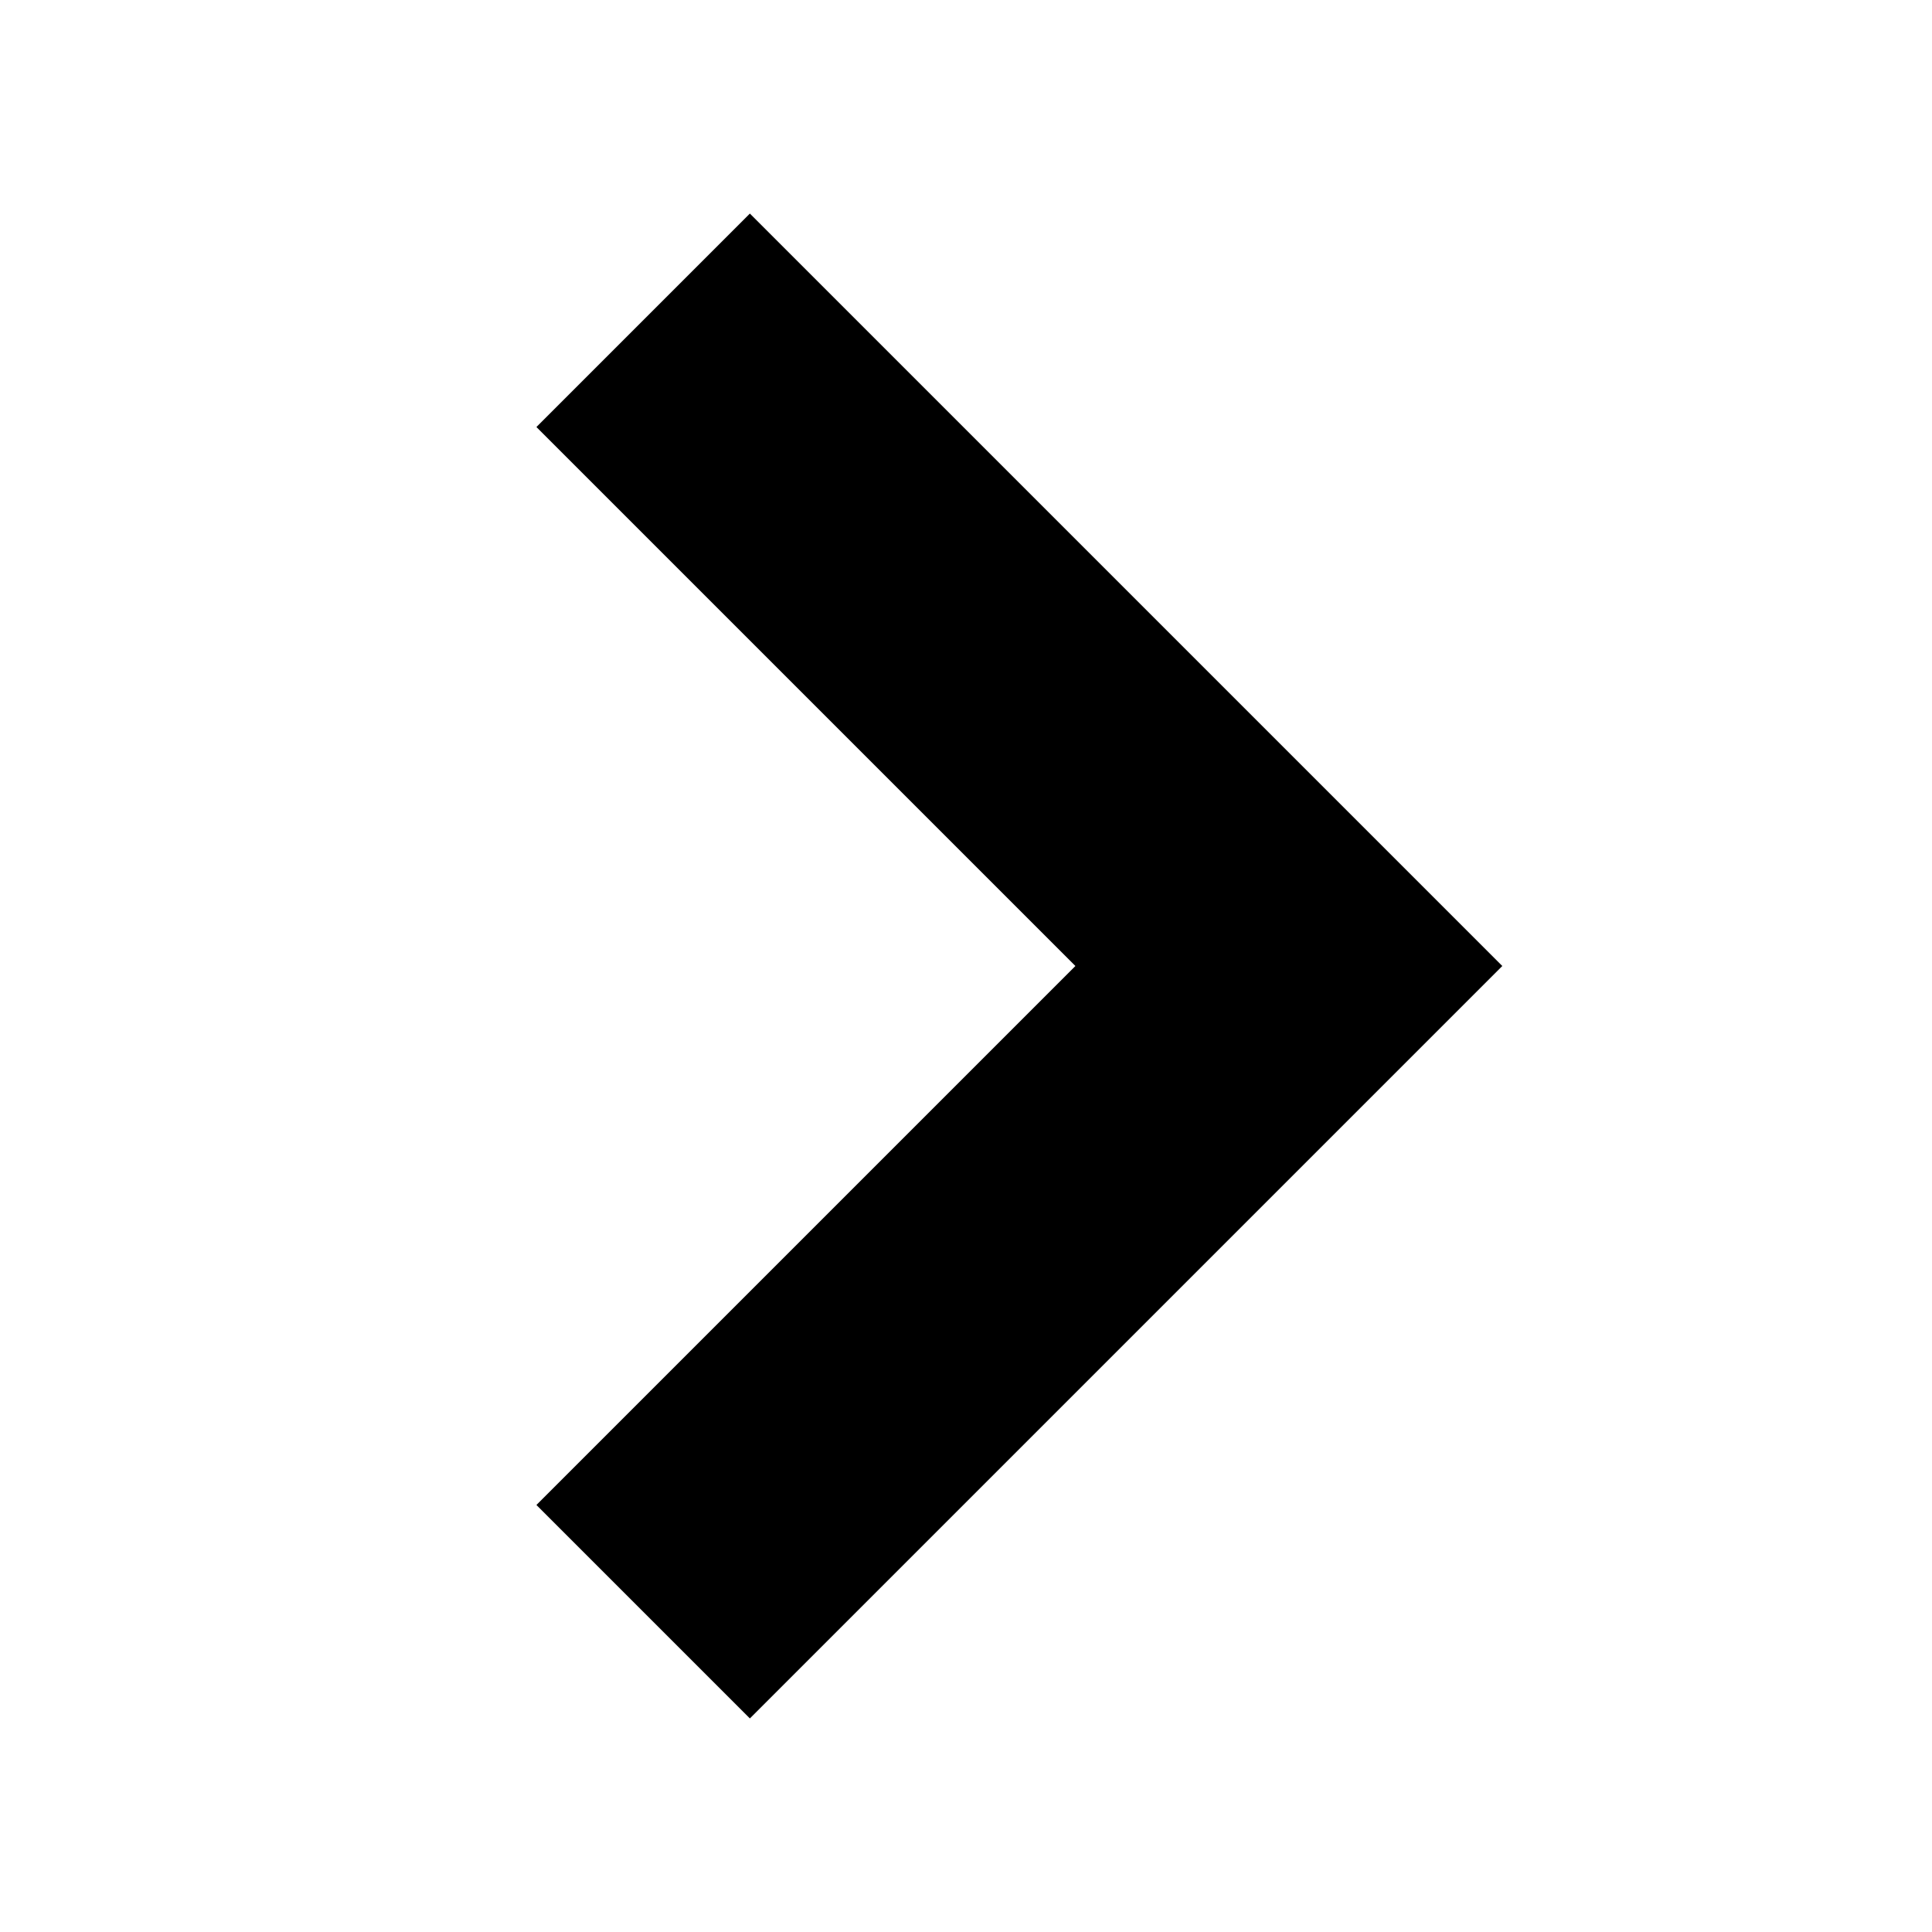
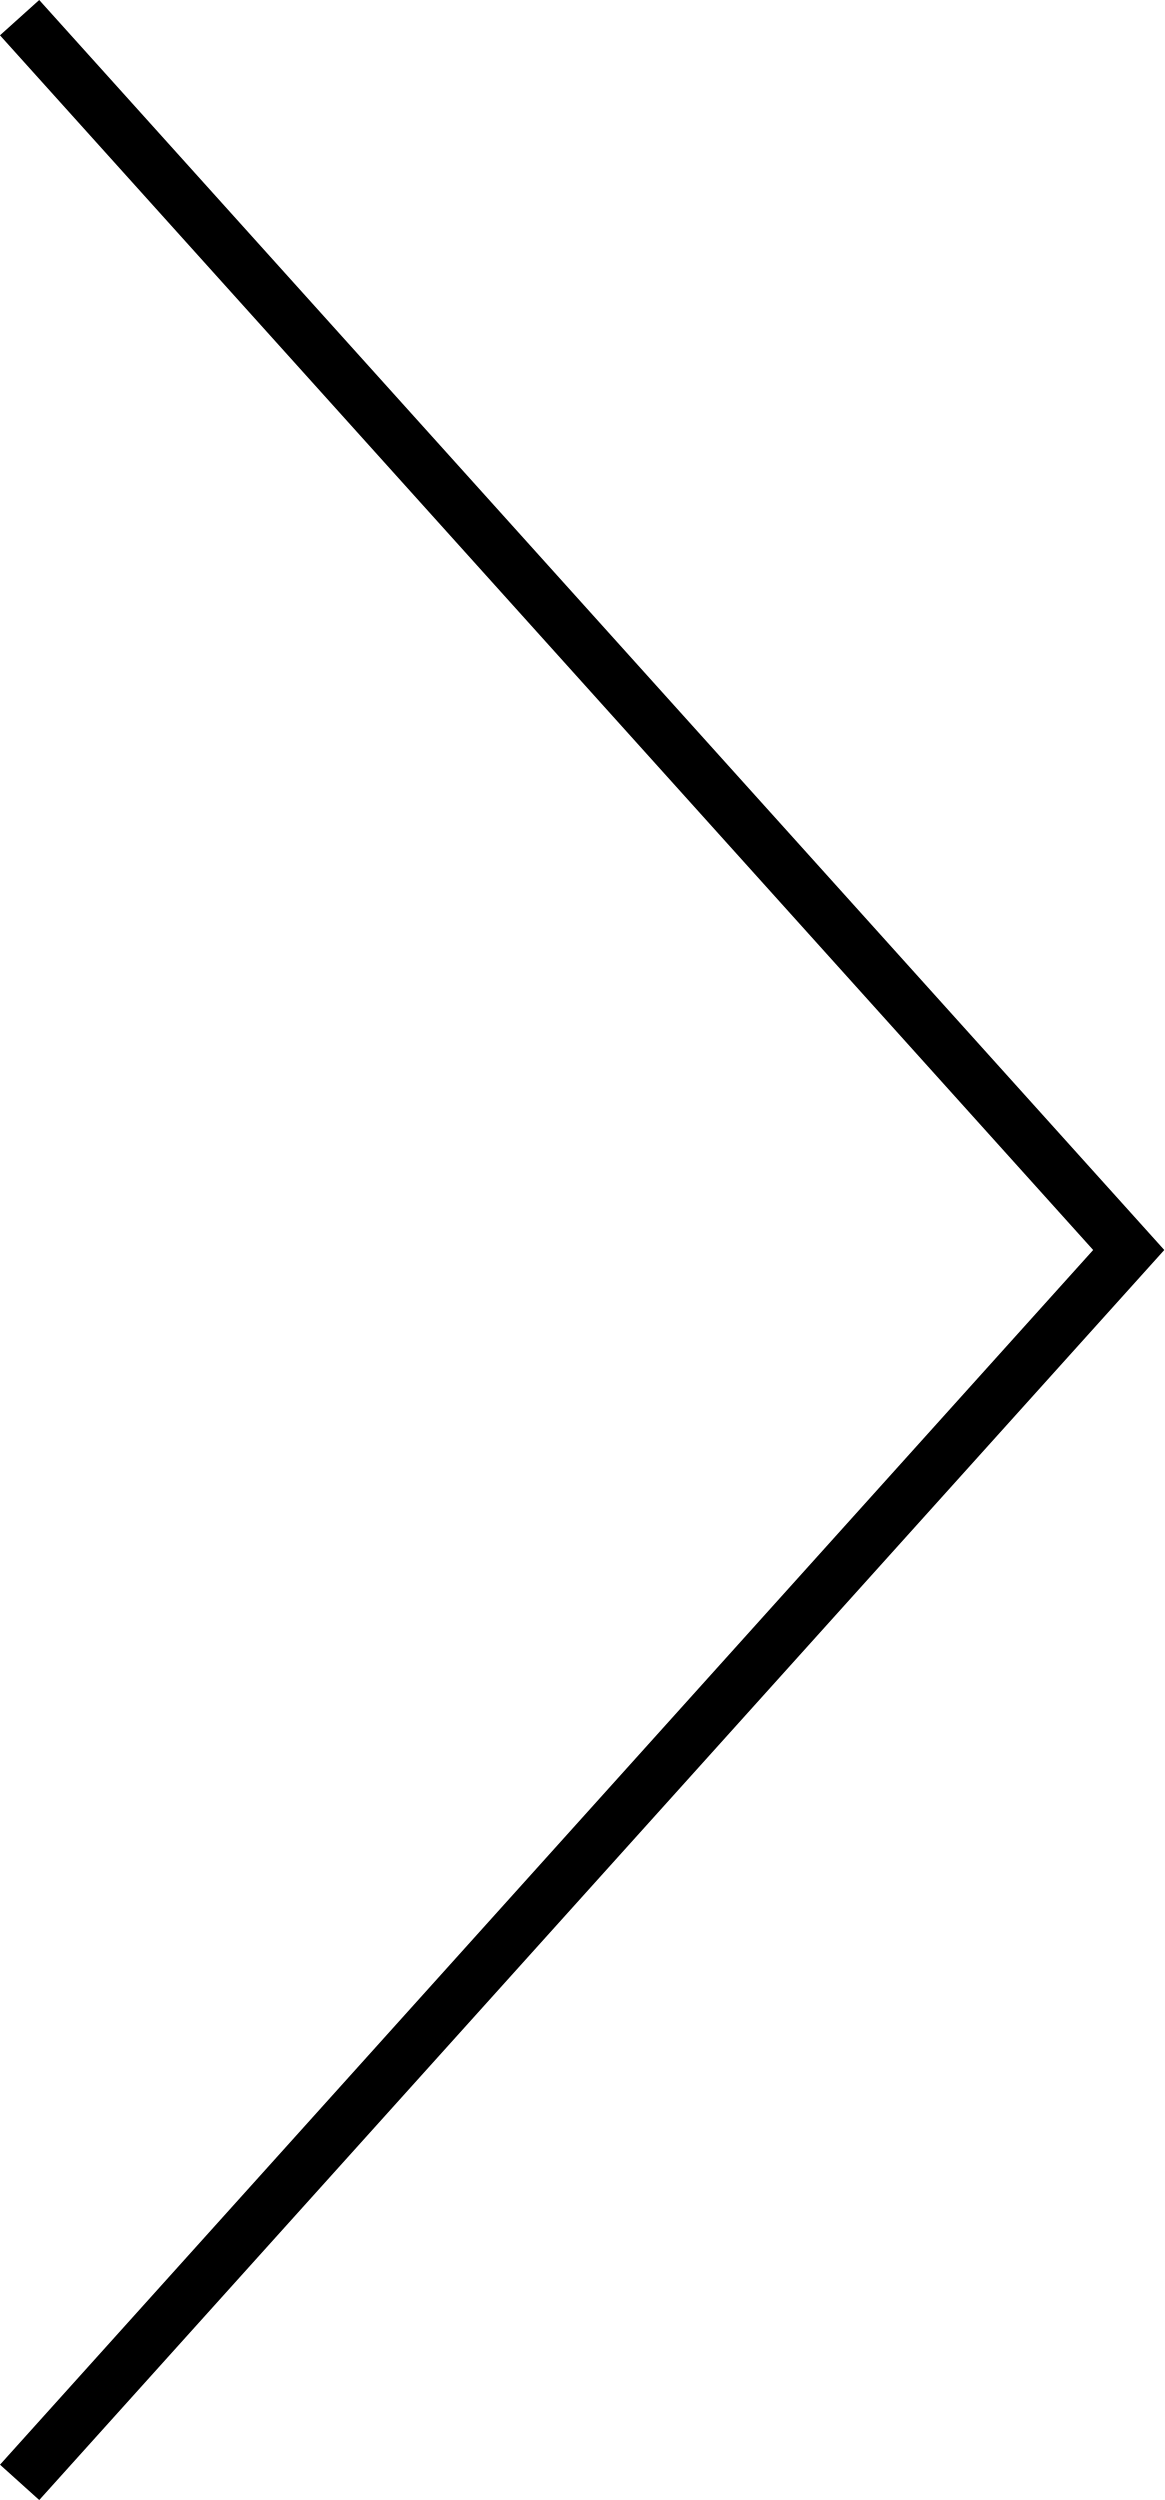
- <svg xmlns="http://www.w3.org/2000/svg" version="1.1" id="Layer_1" x="0px" y="0px" width="256px" height="256px" viewBox="0 0 256 256" enable-background="new 0 0 256 256" xml:space="preserve">
-   <polygon points="99.362,227.702 199.064,128 99.362,28.298 71.078,56.583 142.496,128 71.078,199.417 " />
+ <svg xmlns="http://www.w3.org/2000/svg" version="1.1" id="Layer_1" x="0px" y="0px" width="44.088px" height="94.67px" viewBox="0 0 44.088 94.67" enable-background="new 0 0 44.088 94.67" xml:space="preserve">
+   <path d="M44.089,47.335L1.486,94.671L0,93.333l41.396-45.998L-0.001,1.337L1.485,0L44.089,47.335z" />
</svg>
